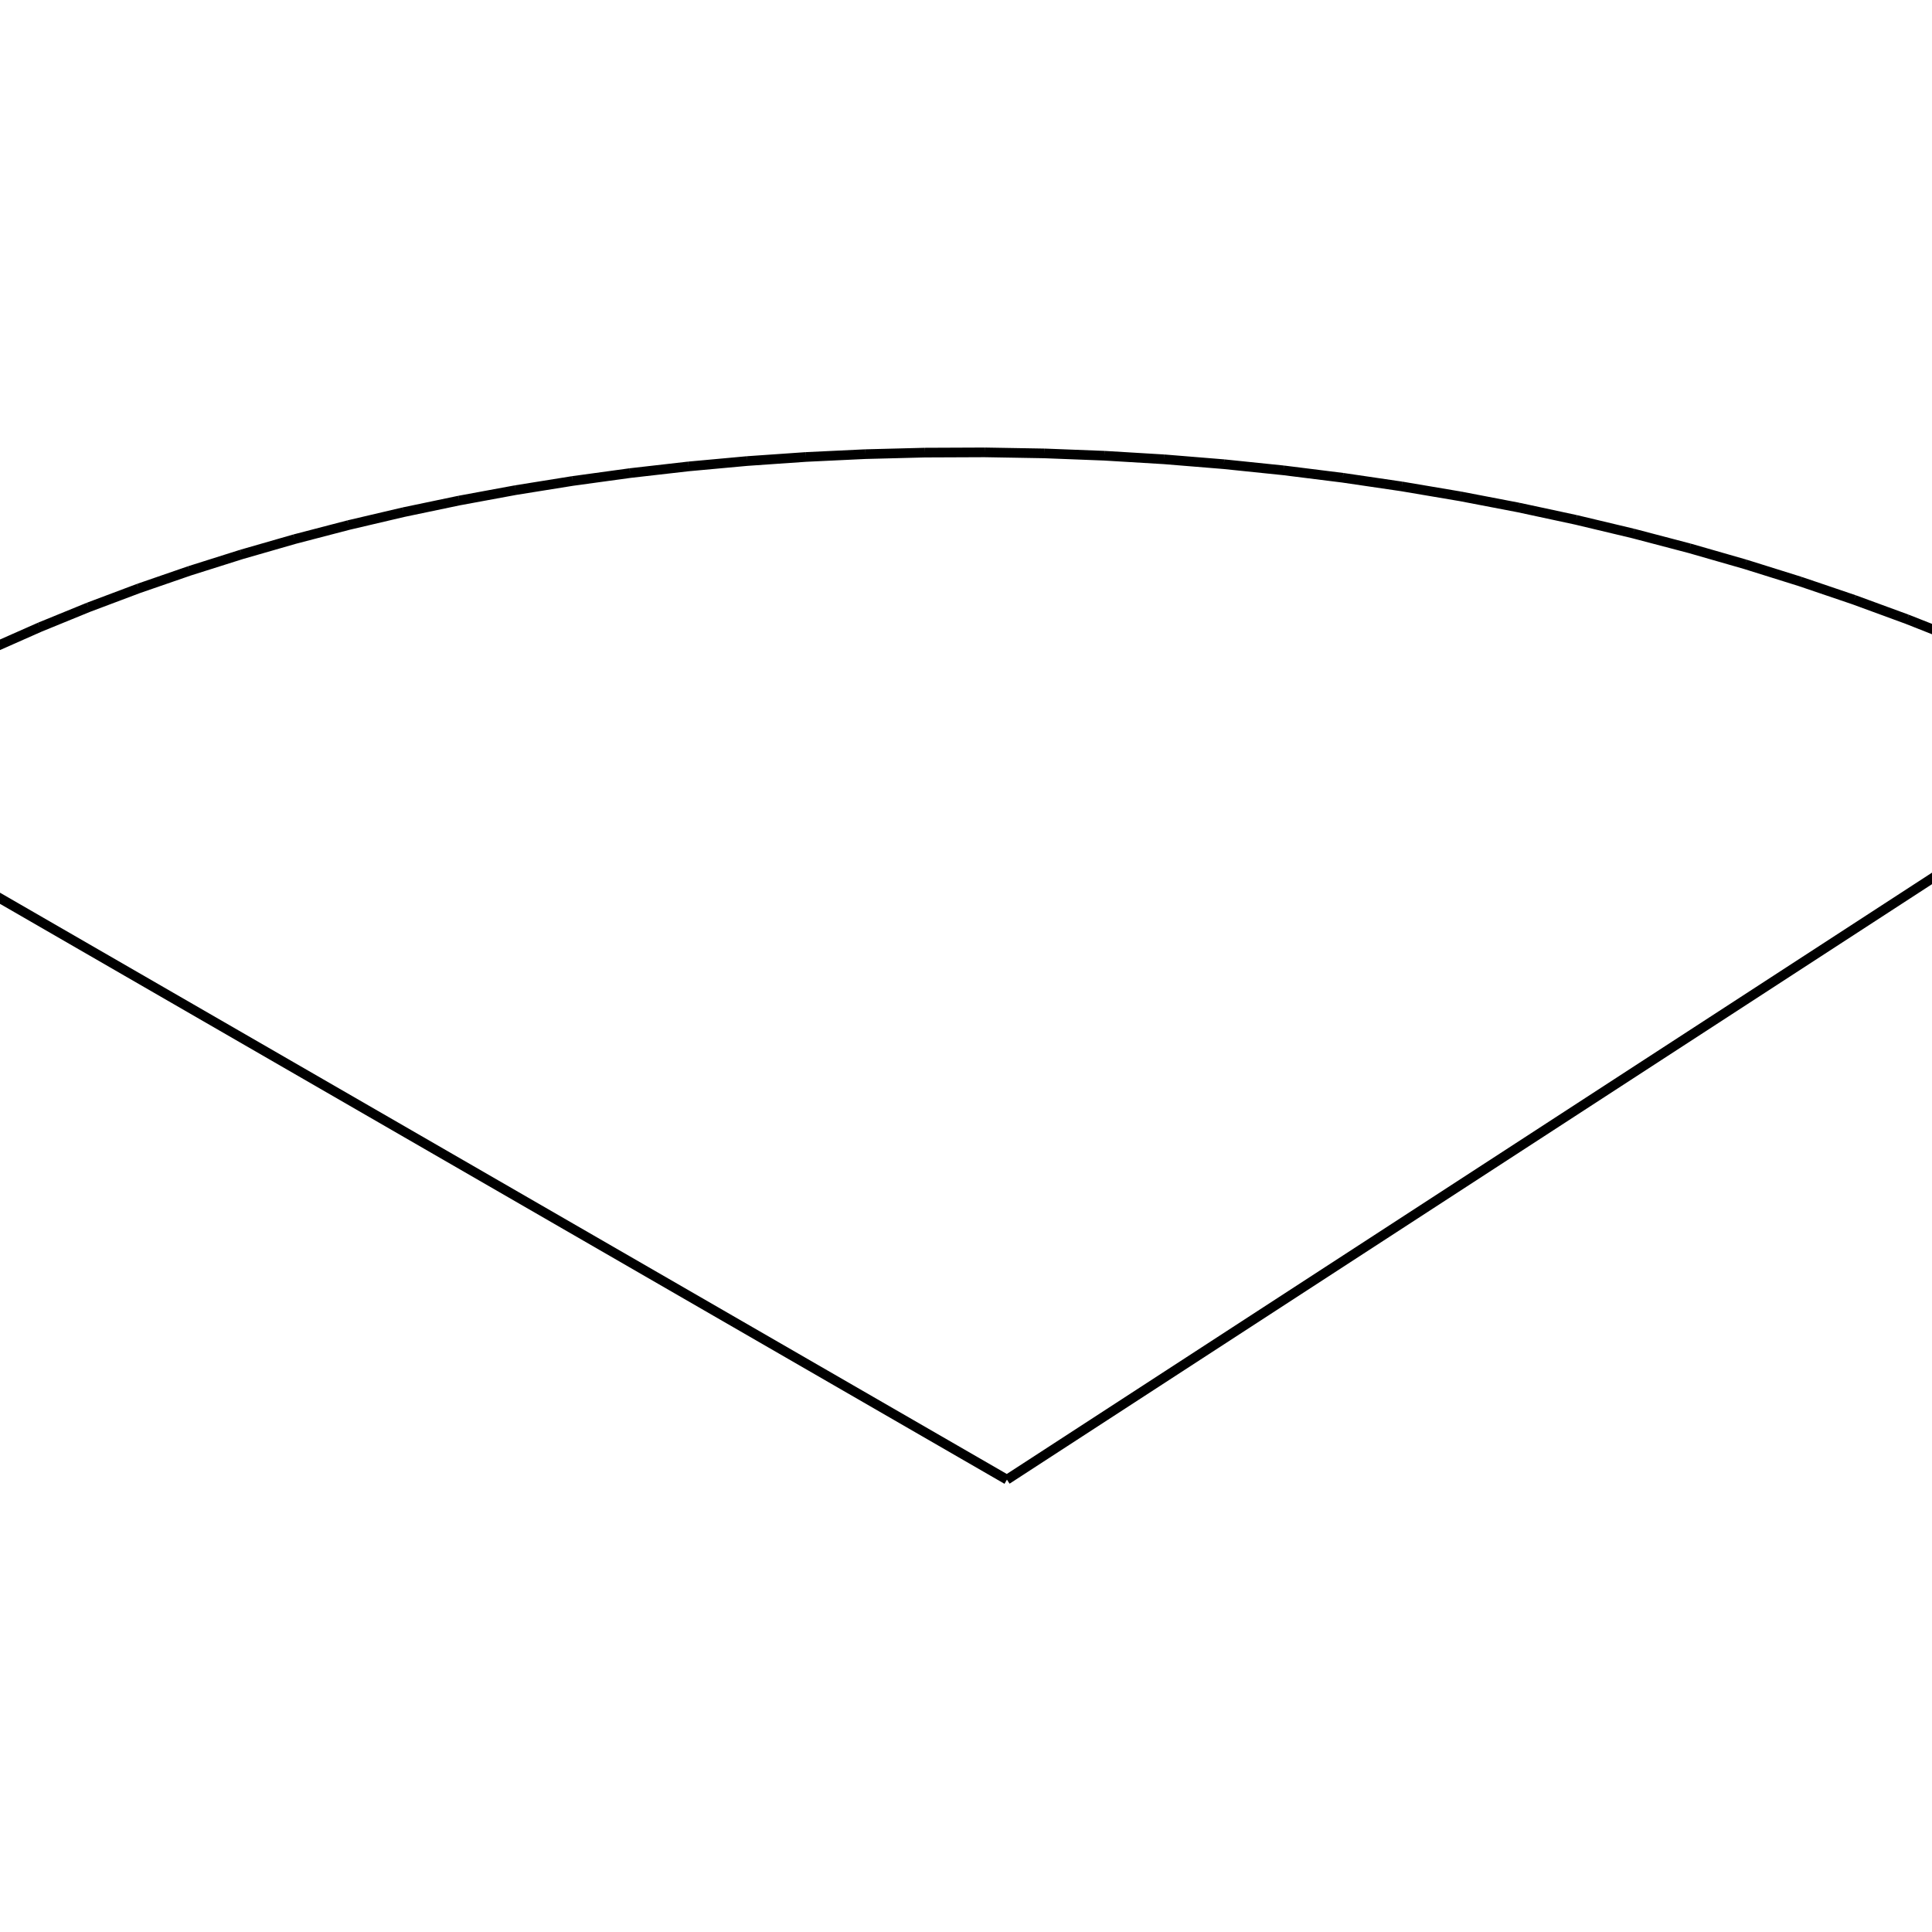
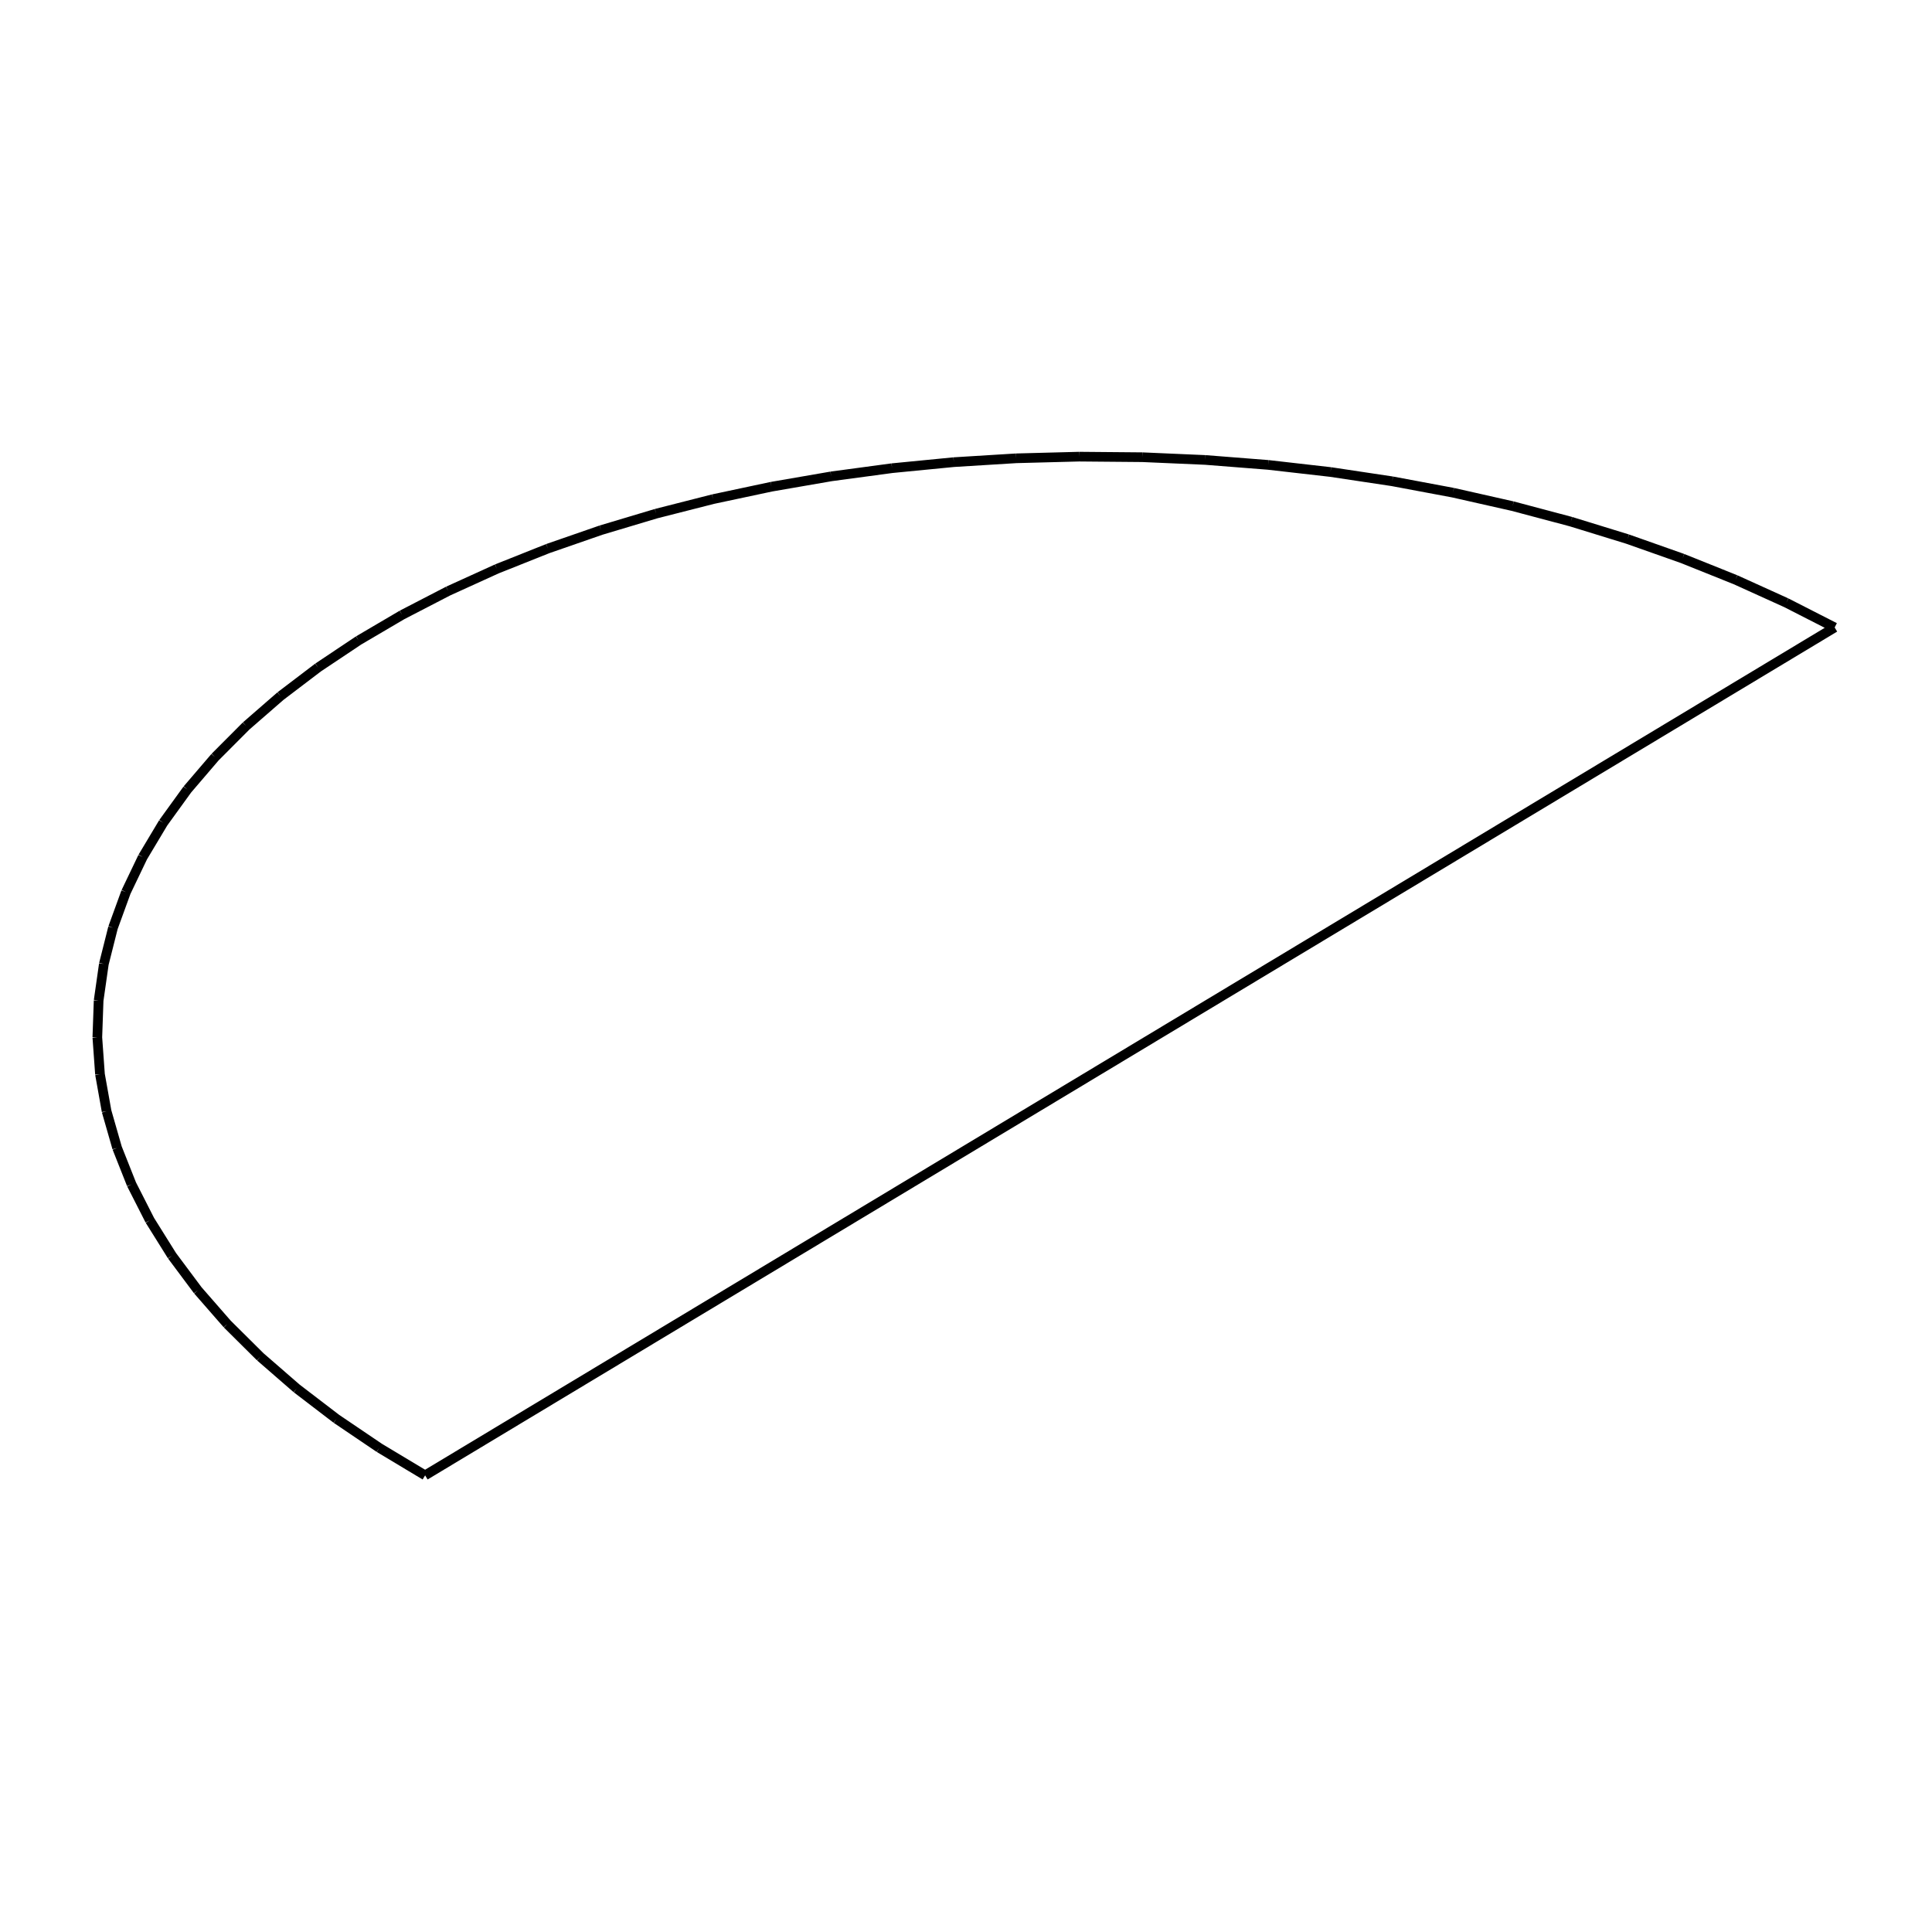
<svg xmlns="http://www.w3.org/2000/svg" viewBox="0 0 800 800">
-   <path d="M-92.787,318.386 L-92.787,318.386 M892.787,303.43 L892.787,303.43 M-92.787,318.386 L-76.09,307.55 M-76.09,307.55 L-58.754,297.12 M-58.754,297.12 L-40.802,287.109 M-40.802,287.109 L-22.259,277.526 M-22.259,277.526 L-3.149,268.382 M-3.149,268.382 L16.502,259.687 M16.502,259.687 L36.67,251.45 M36.67,251.45 L57.329,243.68 M57.329,243.68 L78.453,236.384 M78.453,236.384 L100.015,229.57 M100.015,229.57 L121.988,223.245 M121.988,223.245 L144.346,217.416 M144.346,217.416 L167.062,212.088 M167.062,212.088 L190.106,207.267 M190.106,207.267 L213.452,202.958 M213.452,202.958 L237.072,199.165 M237.072,199.165 L260.938,195.892 M260.938,195.892 L285.02,193.142 M285.02,193.142 L309.291,190.918 M309.291,190.918 L333.722,189.222 M333.722,189.222 L358.284,188.055 M358.284,188.055 L382.948,187.42 M382.948,187.42 L407.685,187.316 M407.685,187.316 L432.466,187.744 M432.466,187.744 L457.262,188.703 M457.262,188.703 L482.043,190.193 M482.043,190.193 L506.782,192.211 M506.782,192.211 L531.448,194.756 M531.448,194.756 L556.012,197.825 M556.012,197.825 L580.446,201.416 M580.446,201.416 L604.72,205.524 M604.72,205.524 L628.806,210.146 M628.806,210.146 L652.674,215.276 M652.674,215.276 L676.296,220.911 M676.296,220.911 L699.643,227.043 M699.643,227.043 L722.687,233.667 M722.687,233.667 L745.4,240.775 M745.4,240.775 L767.753,248.362 M767.753,248.362 L789.719,256.418 M789.719,256.418 L811.27,264.935 M811.27,264.935 L832.38,273.905 M832.38,273.905 L853.02,283.317 M853.02,283.317 L873.164,293.163 M873.164,293.163 L892.787,303.43 M-92.787,318.386 L-76.09,307.55 M-76.09,307.55 L-58.754,297.12 M-58.754,297.12 L-40.802,287.109 M-40.802,287.109 L-22.259,277.526 M-22.259,277.526 L-3.149,268.382 M-3.149,268.382 L16.502,259.687 M16.502,259.687 L36.67,251.45 M36.67,251.45 L57.329,243.68 M57.329,243.68 L78.453,236.383 M78.453,236.383 L100.015,229.57 M100.015,229.57 L121.988,223.245 M121.988,223.245 L144.346,217.416 M144.346,217.416 L167.062,212.088 M167.062,212.088 L190.106,207.267 M190.106,207.267 L213.452,202.958 M213.452,202.958 L237.072,199.165 M237.072,199.165 L260.938,195.892 M260.938,195.892 L285.02,193.142 M285.02,193.142 L309.291,190.917 M309.291,190.917 L333.722,189.221 M333.722,189.221 L358.284,188.055 M358.284,188.055 L382.948,187.42 M382.948,187.42 L407.685,187.316 M407.685,187.316 L432.466,187.744 M432.466,187.744 L457.262,188.703 M457.262,188.703 L482.043,190.193 M482.043,190.193 L506.782,192.211 M506.782,192.211 L531.448,194.756 M531.448,194.756 L556.012,197.825 M556.012,197.825 L580.446,201.416 M580.446,201.416 L604.72,205.524 M604.72,205.524 L628.806,210.146 M628.806,210.146 L652.674,215.276 M652.674,215.276 L676.296,220.91 M676.296,220.91 L699.643,227.043 M699.643,227.043 L722.687,233.666 M722.687,233.666 L745.4,240.775 M745.4,240.775 L767.753,248.361 M767.753,248.361 L789.719,256.417 M789.719,256.417 L811.27,264.935 M811.27,264.935 L832.38,273.904 M832.38,273.904 L853.02,283.317 M853.02,283.317 L873.165,293.162 M873.165,293.162 L892.787,303.43 M416.952,612.684 L416.952,612.684 M892.787,303.43 L416.952,612.684 M892.787,303.43 L416.952,612.684 M416.952,612.684 L-92.787,318.386 M416.952,612.684 L-92.787,318.386" stroke="black" stroke-width="4" fill="red" />
+   <path d="M176.032,610.911 L176.032,610.911 M759.696,259.815 L759.696,259.815 M176.032,610.911 L157.058,599.524 M157.058,599.524 L139.316,587.517 M139.316,587.517 L122.873,574.94 M122.873,574.94 L107.788,561.841 M107.788,561.841 L94.118,548.273 M94.118,548.273 L81.912,534.291 M81.912,534.291 L71.213,519.95 M71.213,519.95 L62.058,505.305 M62.058,505.305 L54.478,490.414 M54.478,490.414 L48.497,475.335 M48.497,475.335 L44.135,460.125 M44.135,460.125 L41.402,444.844 M41.402,444.844 L40.304,429.55 M40.304,429.55 L40.841,414.3 M40.841,414.3 L43.006,399.153 M43.006,399.153 L46.785,384.164 M46.785,384.164 L52.16,369.391 M52.16,369.391 L59.107,354.886 M59.107,354.886 L67.594,340.705 M67.594,340.705 L77.587,326.898 M77.587,326.898 L89.043,313.517 M89.043,313.517 L101.916,300.61 M101.916,300.61 L116.156,288.222 M116.156,288.222 L131.707,276.399 M131.707,276.399 L148.508,265.183 M148.508,265.183 L166.495,254.613 M166.495,254.613 L185.599,244.728 M185.599,244.728 L205.749,235.561 M205.749,235.561 L226.87,227.145 M226.87,227.145 L248.882,219.509 M248.882,219.509 L271.704,212.68 M271.704,212.68 L295.253,206.682 M295.253,206.682 L319.442,201.536 M319.442,201.536 L344.183,197.258 M344.183,197.258 L369.386,193.864 M369.386,193.864 L394.959,191.367 M394.959,191.367 L420.809,189.773 M420.809,189.773 L446.844,189.089 M446.844,189.089 L472.969,189.317 M472.969,189.317 L499.089,190.456 M499.089,190.456 L525.111,192.503 M525.111,192.503 L550.94,195.45 M550.94,195.45 L576.482,199.287 M576.482,199.287 L601.645,204.001 M601.645,204.001 L626.338,209.576 M626.338,209.576 L650.469,215.992 M650.469,215.992 L673.951,223.228 M673.951,223.228 L696.698,231.257 M696.698,231.257 L718.625,240.052 M718.625,240.052 L739.65,249.583 M739.65,249.583 L759.696,259.815 M176.032,610.911 L157.058,599.524 M157.058,599.524 L139.316,587.517 M139.316,587.517 L122.873,574.939 M122.873,574.939 L107.788,561.84 M107.788,561.84 L94.118,548.273 M94.118,548.273 L81.912,534.291 M81.912,534.291 L71.213,519.949 M71.213,519.949 L62.058,505.304 M62.058,505.304 L54.478,490.414 M54.478,490.414 L48.497,475.334 M48.497,475.334 L44.135,460.125 M44.135,460.125 L41.402,444.844 M41.402,444.844 L40.304,429.55 M40.304,429.55 L40.841,414.3 M40.841,414.3 L43.006,399.153 M43.006,399.153 L46.785,384.164 M46.785,384.164 L52.16,369.39 M52.16,369.39 L59.107,354.886 M59.107,354.886 L67.594,340.705 M67.594,340.705 L77.587,326.898 M77.587,326.898 L89.043,313.517 M89.043,313.517 L101.916,300.609 M101.916,300.609 L116.156,288.222 M116.156,288.222 L131.707,276.399 M131.707,276.399 L148.508,265.183 M148.508,265.183 L166.495,254.613 M166.495,254.613 L185.599,244.727 M185.599,244.727 L205.749,235.56 M205.749,235.56 L226.87,227.144 M226.87,227.144 L248.882,219.509 M248.882,219.509 L271.704,212.68 M271.704,212.68 L295.253,206.682 M295.253,206.682 L319.442,201.535 M319.442,201.535 L344.183,197.258 M344.183,197.258 L369.386,193.864 M369.386,193.864 L394.959,191.366 M394.959,191.366 L420.809,189.773 M420.809,189.773 L446.844,189.089 M446.844,189.089 L472.969,189.317 M472.969,189.317 L499.089,190.456 M499.089,190.456 L525.111,192.503 M525.111,192.503 L550.94,195.45 M550.94,195.45 L576.482,199.287 M576.482,199.287 L601.645,204.001 M601.645,204.001 L626.338,209.576 M626.338,209.576 L650.469,215.992 M650.469,215.992 L673.951,223.227 M673.951,223.227 L696.698,231.257 M696.698,231.257 L718.625,240.052 M718.625,240.052 L739.65,249.582 M739.65,249.582 L759.696,259.815 M759.696,259.815 L176.032,610.911 M759.696,259.815 L176.032,610.911" stroke="black" stroke-width="4" fill="red" />
</svg>
